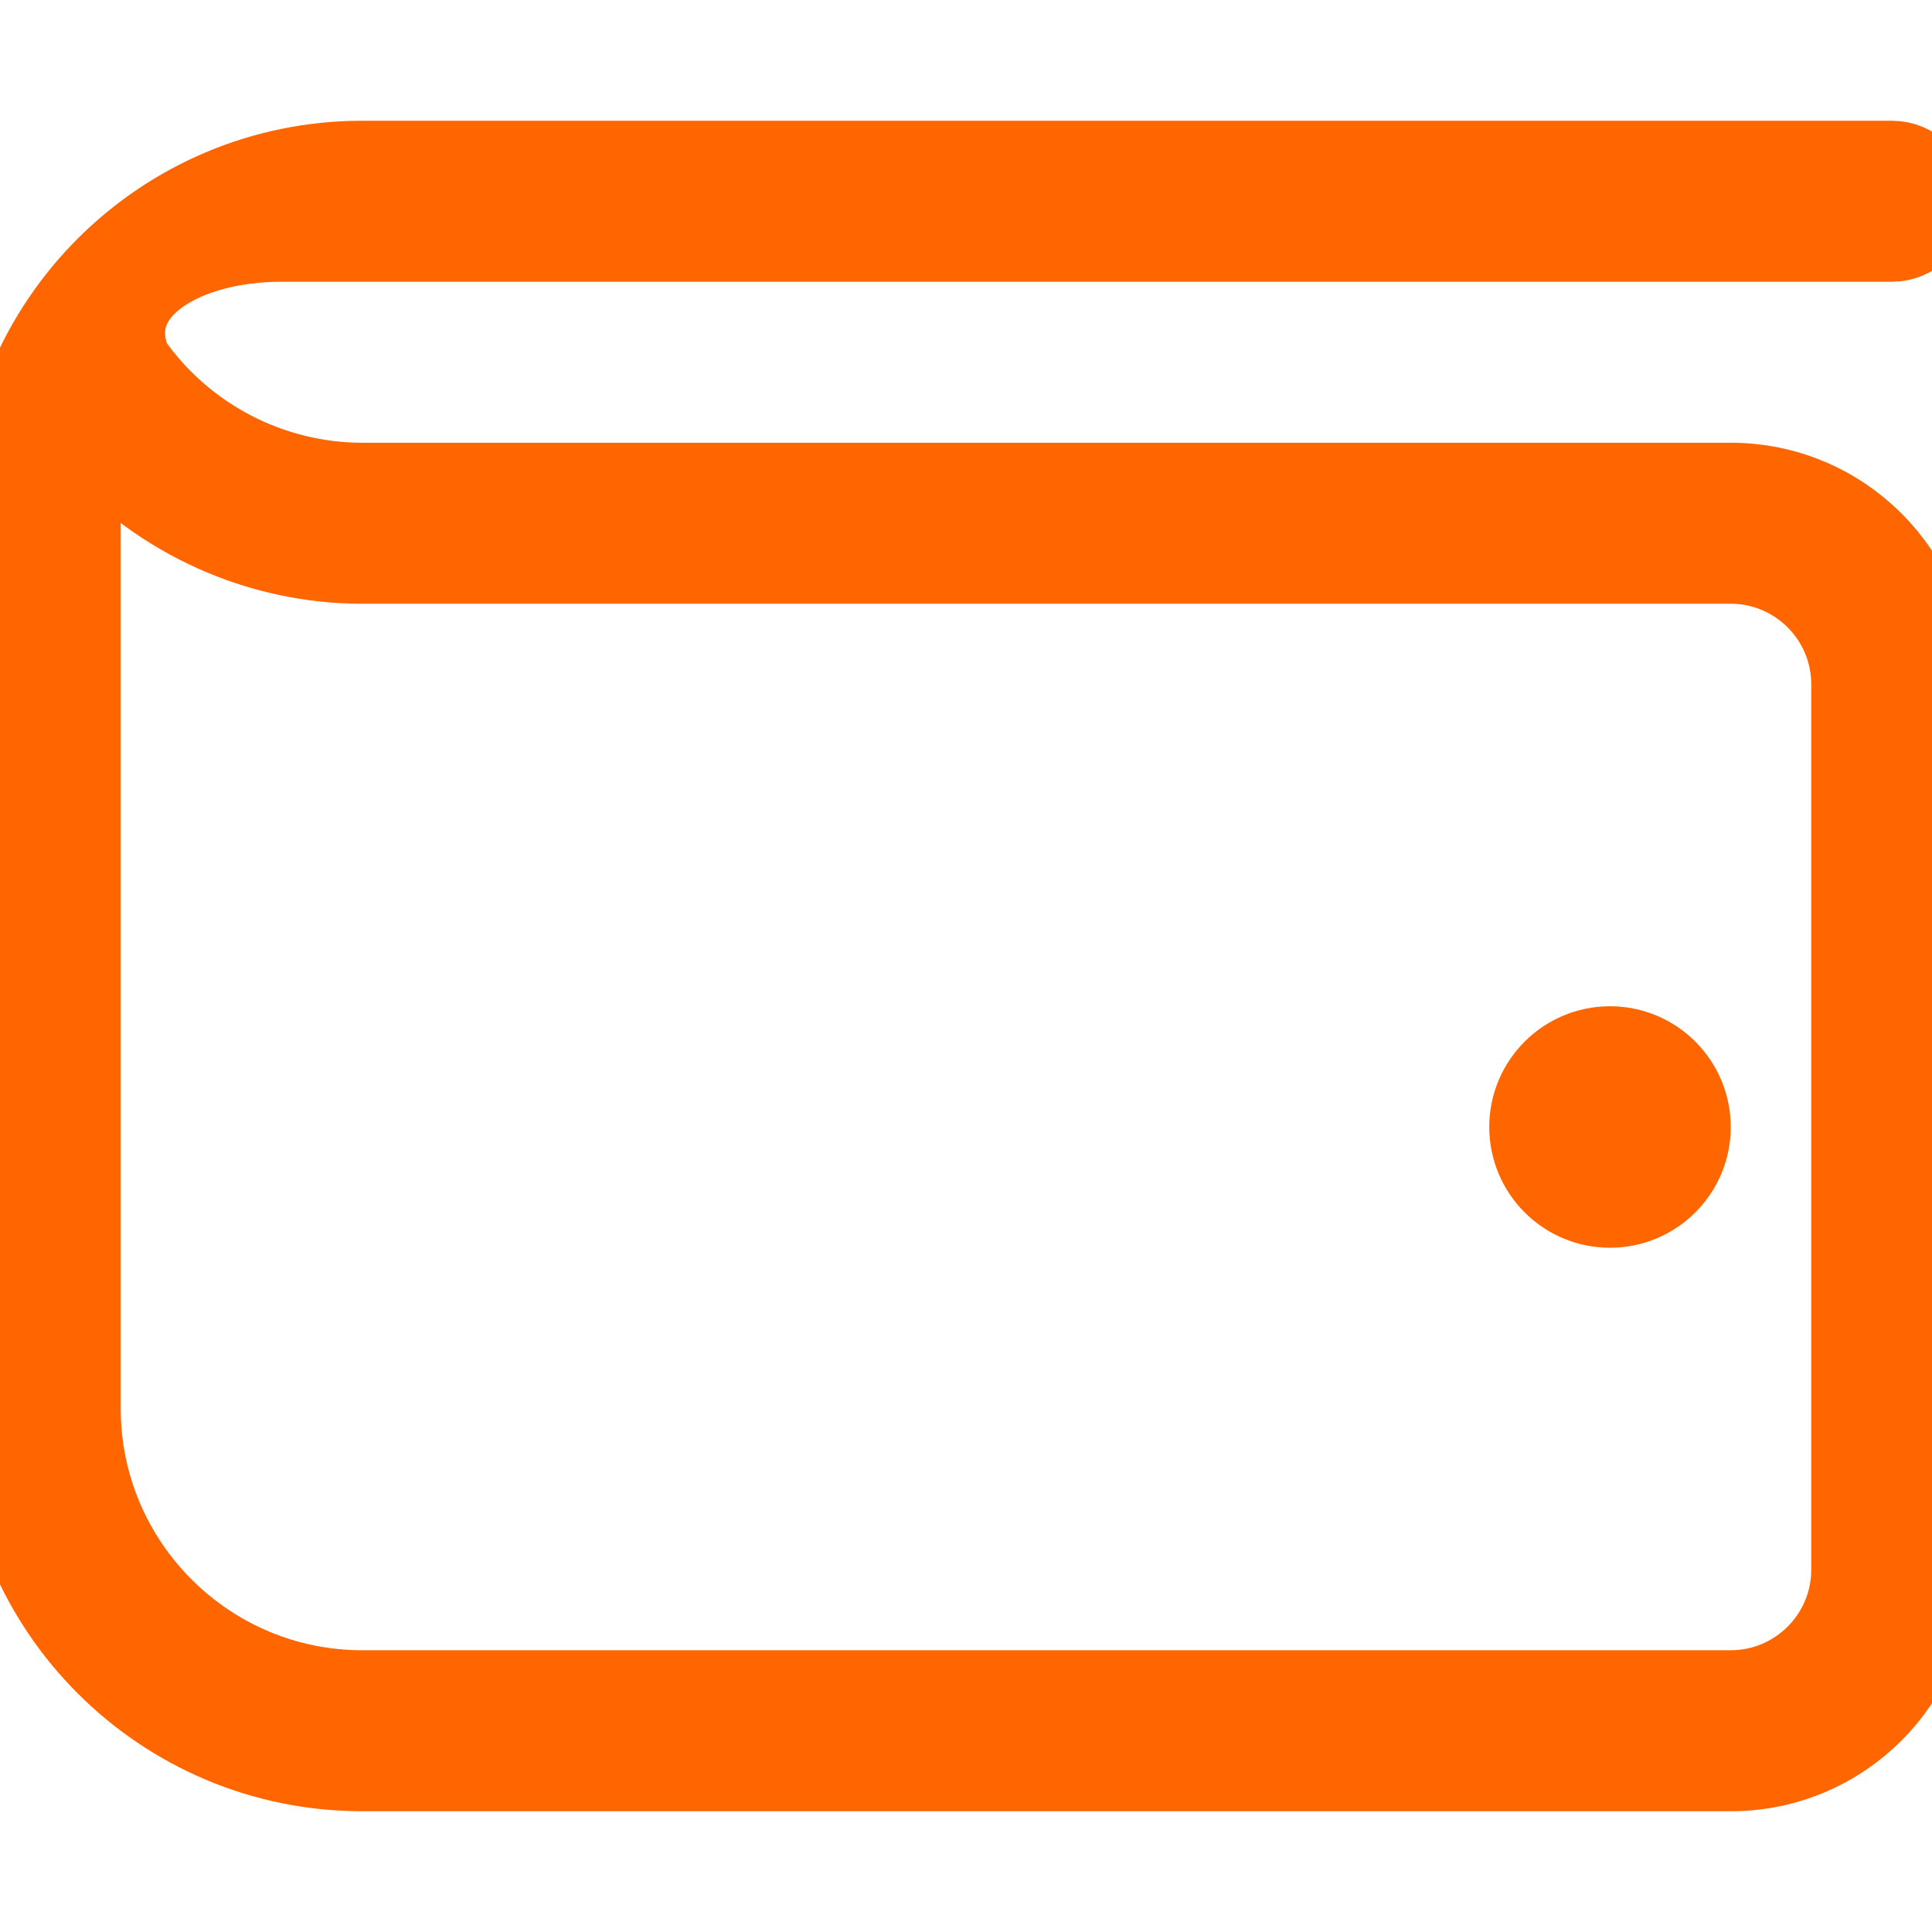
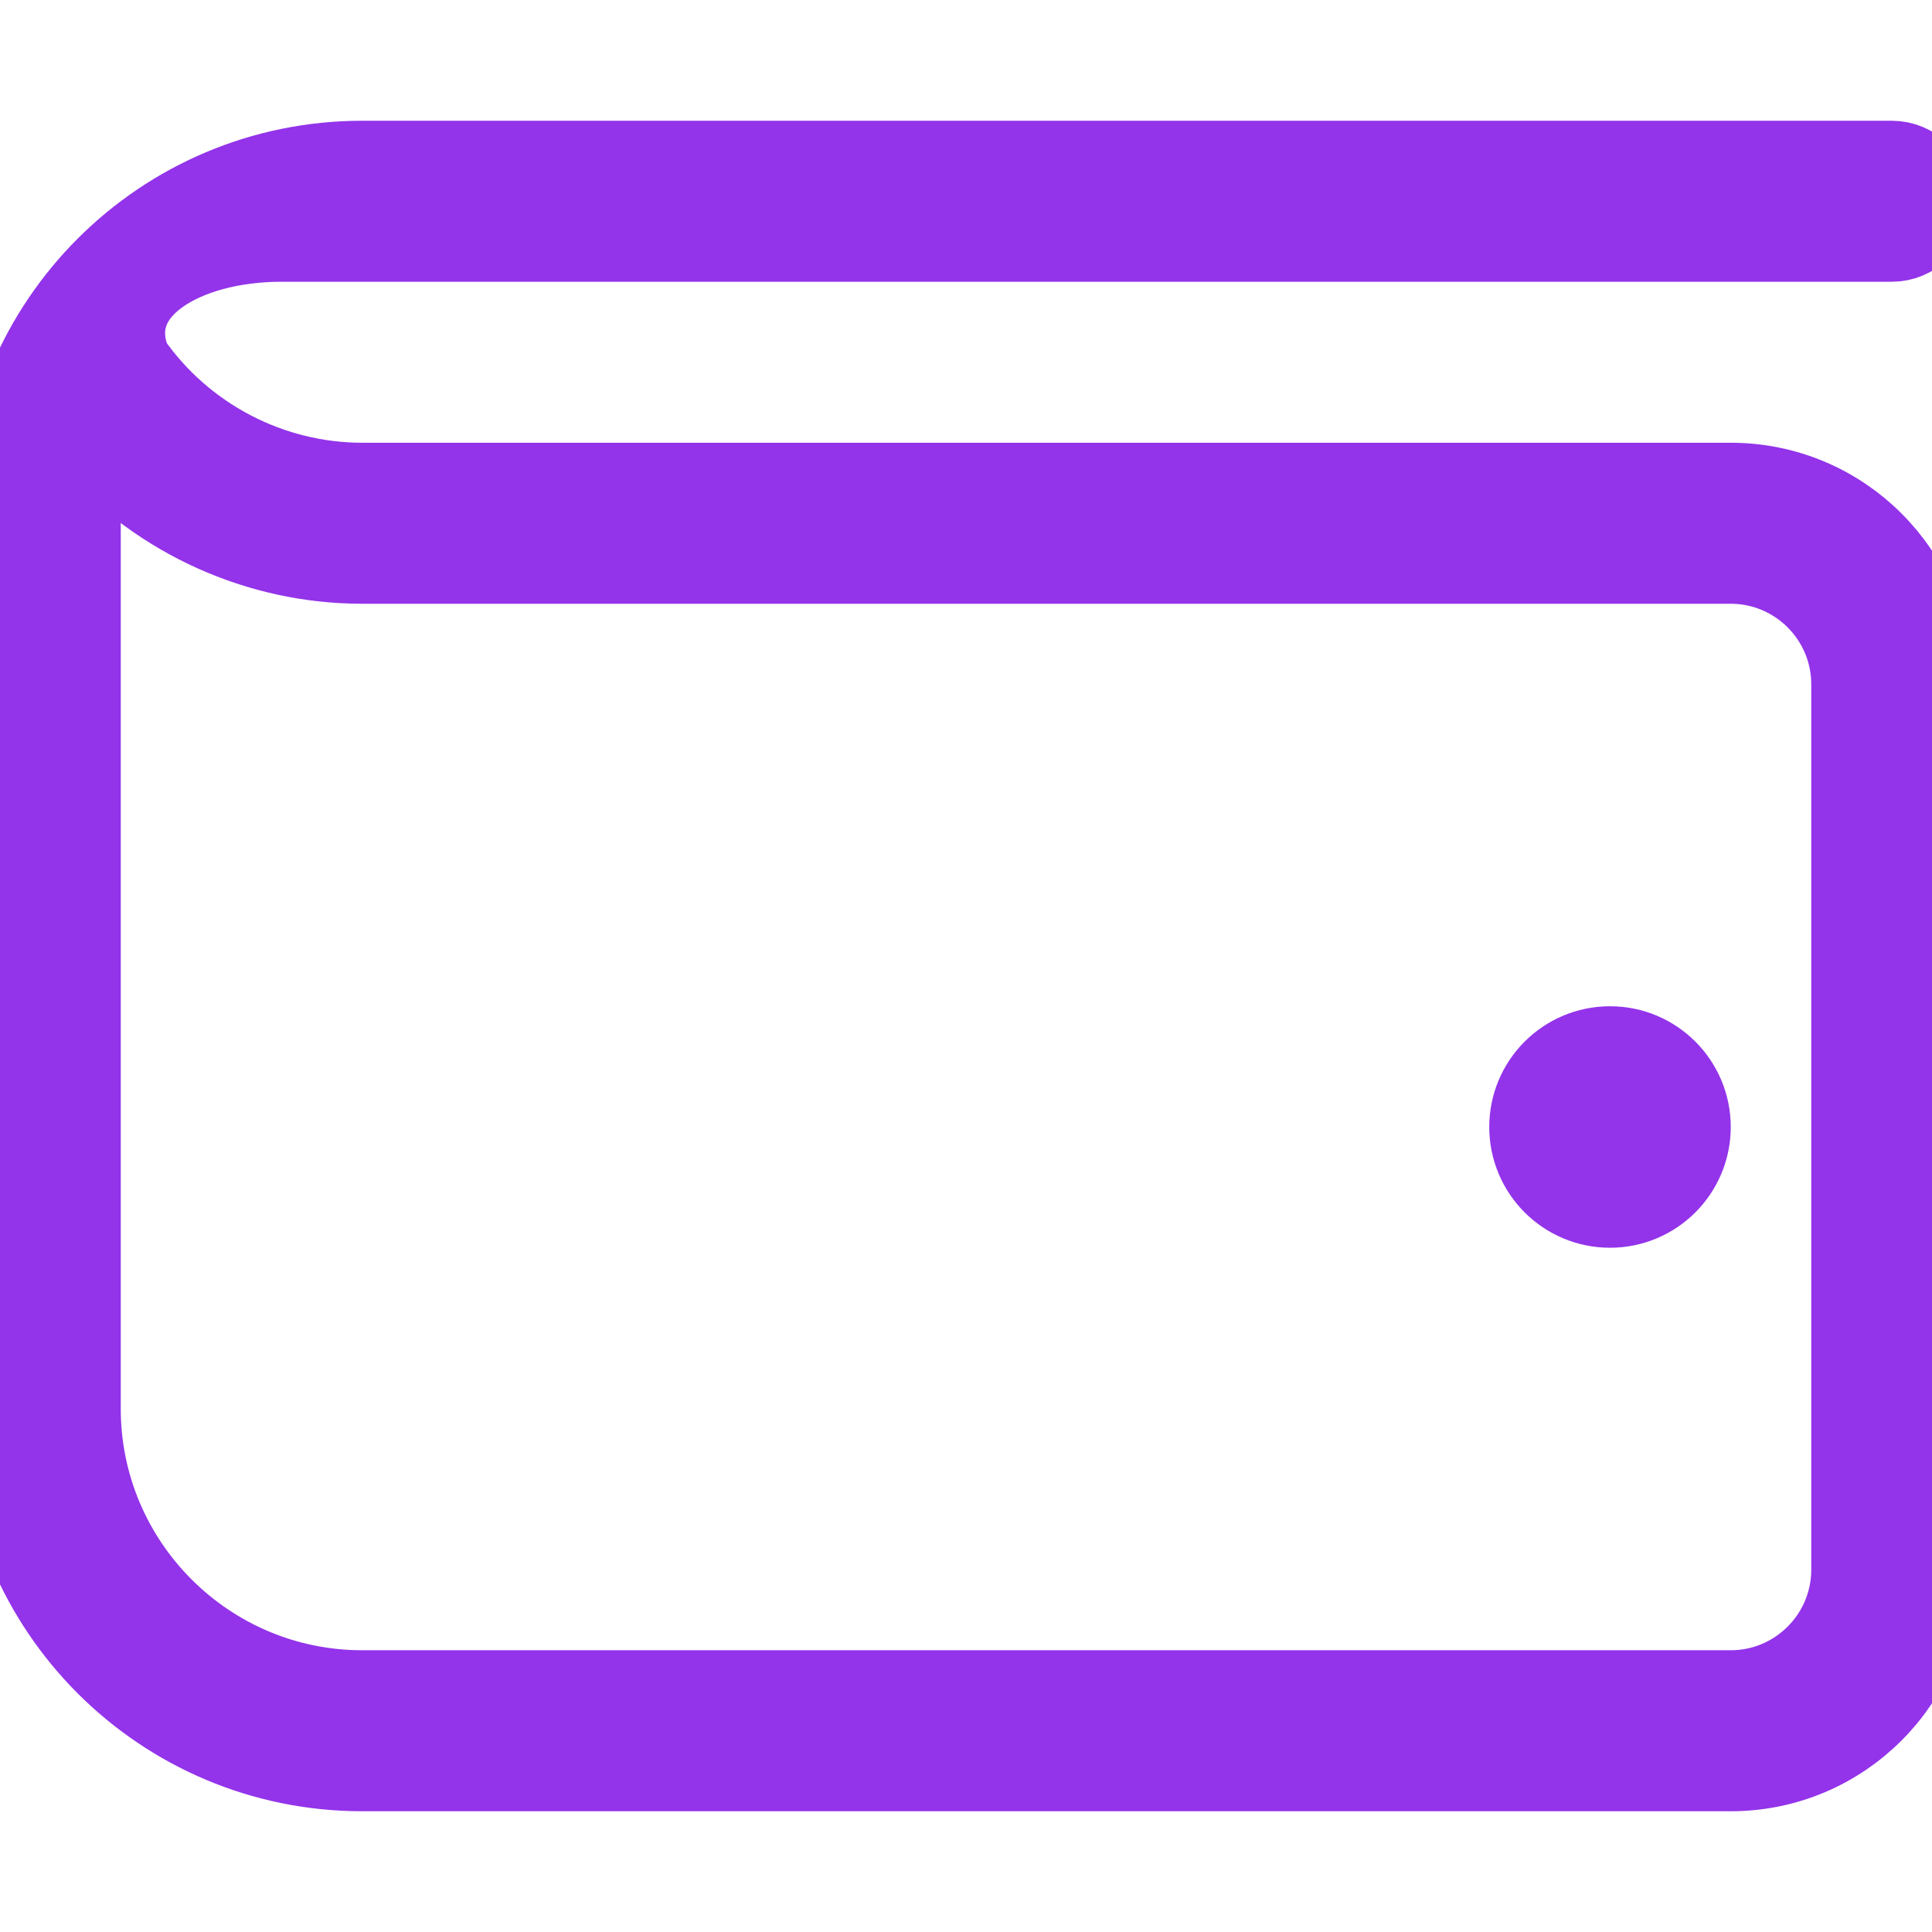
<svg xmlns="http://www.w3.org/2000/svg" id="Layer_1" data-name="Layer 1" viewBox="0 0 24 24">
-   <path d="M21.5,6H4.5c-1.146,0-2.221-.567-2.872-1.499C1.253,3.594,2.304,3,3.491,3H23.5c.276,0,.5-.224,.5-.5s-.224-.5-.5-.5H4.5C2.015,2,0,4.015,0,6.5v11c0,2.485,2.015,4.5,4.5,4.5H21.5c1.381,0,2.5-1.119,2.5-2.5V8.5c0-1.381-1.119-2.5-2.5-2.5Zm1.5,13.5c0,.827-.673,1.5-1.5,1.5H4.5c-1.93,0-3.5-1.57-3.5-3.5V6.5c0-.348,.051-.684,.146-1.001,.846.942,2.064,1.501,3.354,1.501H21.5c.827,0,1.5,.673,1.5,1.5v11Zm-2-5.5c0,.552-.448,1-1,1s-1-.448-1-1,.448-1,1-1,1,.448,1,1Z" fill="#FF6600" stroke="#FF6600" stroke-width="1" />
+   <path d="M21.5,6H4.5c-1.146,0-2.221-.567-2.872-1.499C1.253,3.594,2.304,3,3.491,3H23.5c.276,0,.5-.224,.5-.5s-.224-.5-.5-.5H4.5C2.015,2,0,4.015,0,6.5v11c0,2.485,2.015,4.5,4.5,4.5H21.5c1.381,0,2.5-1.119,2.5-2.5V8.5c0-1.381-1.119-2.5-2.5-2.5Zm1.5,13.5c0,.827-.673,1.5-1.5,1.5H4.5c-1.93,0-3.5-1.57-3.5-3.5V6.5c0-.348,.051-.684,.146-1.001,.846.942,2.064,1.501,3.354,1.501H21.5c.827,0,1.5,.673,1.5,1.5v11Zm-2-5.5c0,.552-.448,1-1,1s-1-.448-1-1,.448-1,1-1,1,.448,1,1Z" fill="#9333EA" stroke="#9333EA" stroke-width="1" />
</svg>
